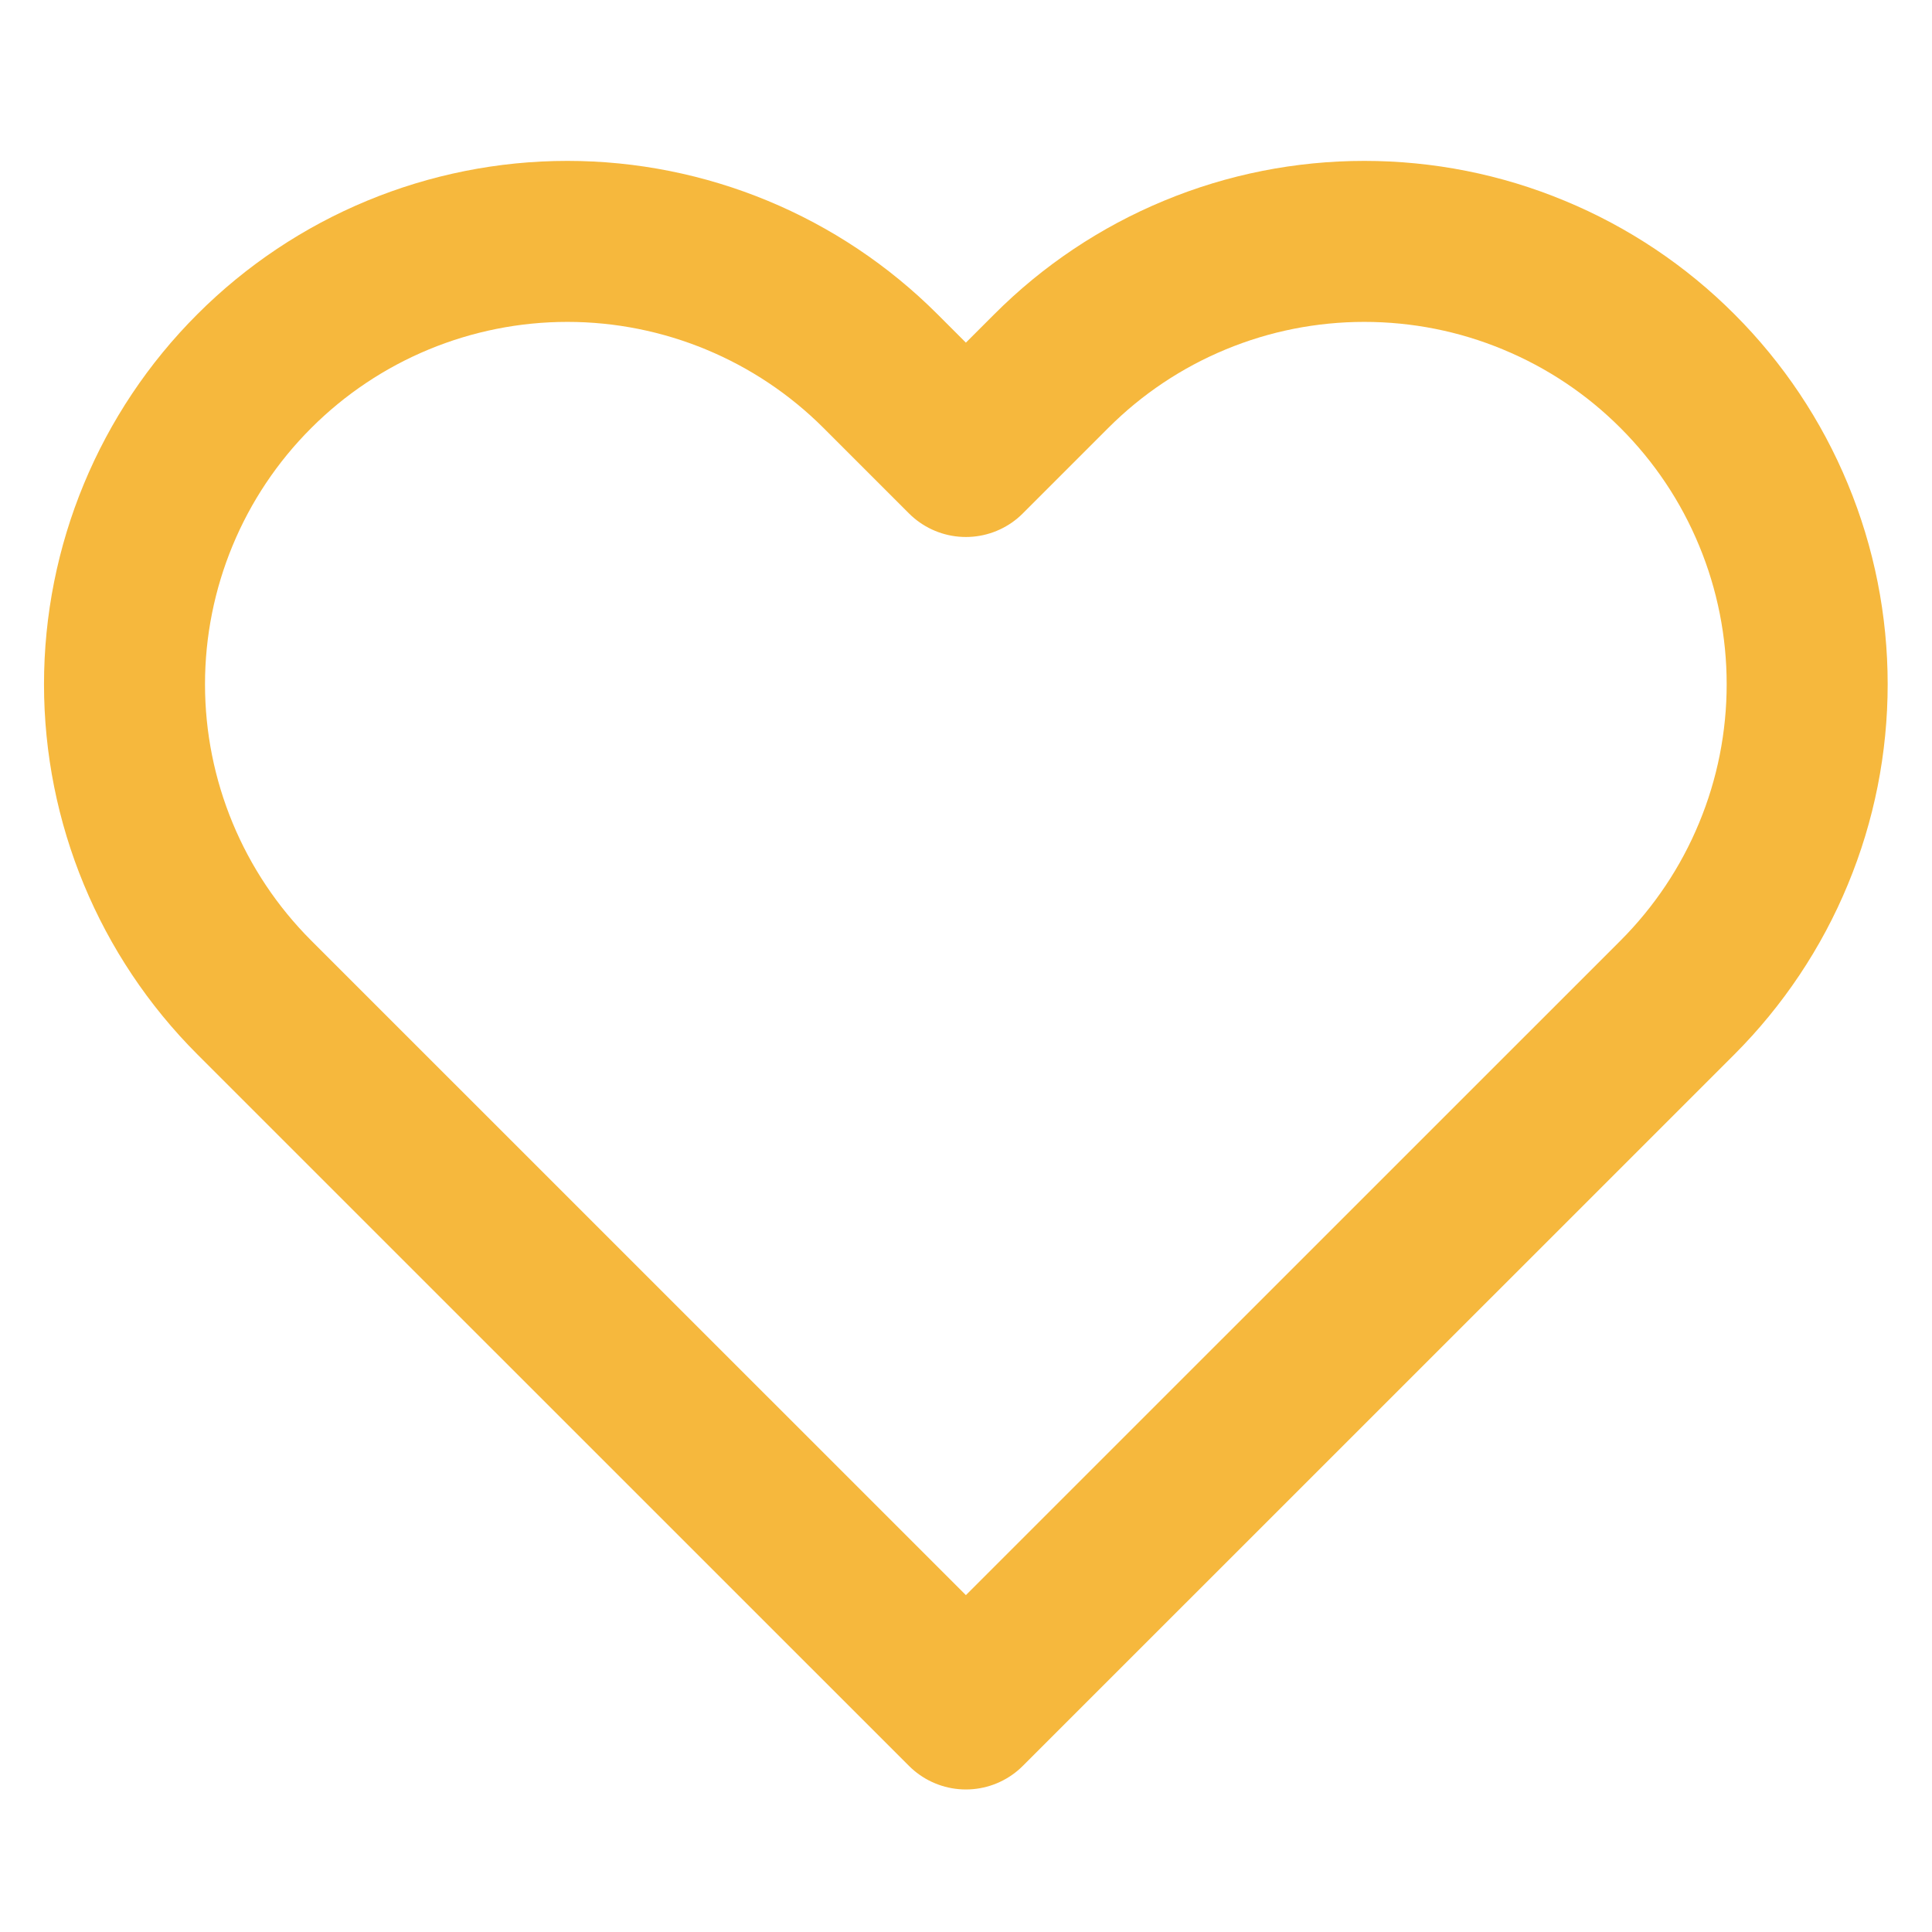
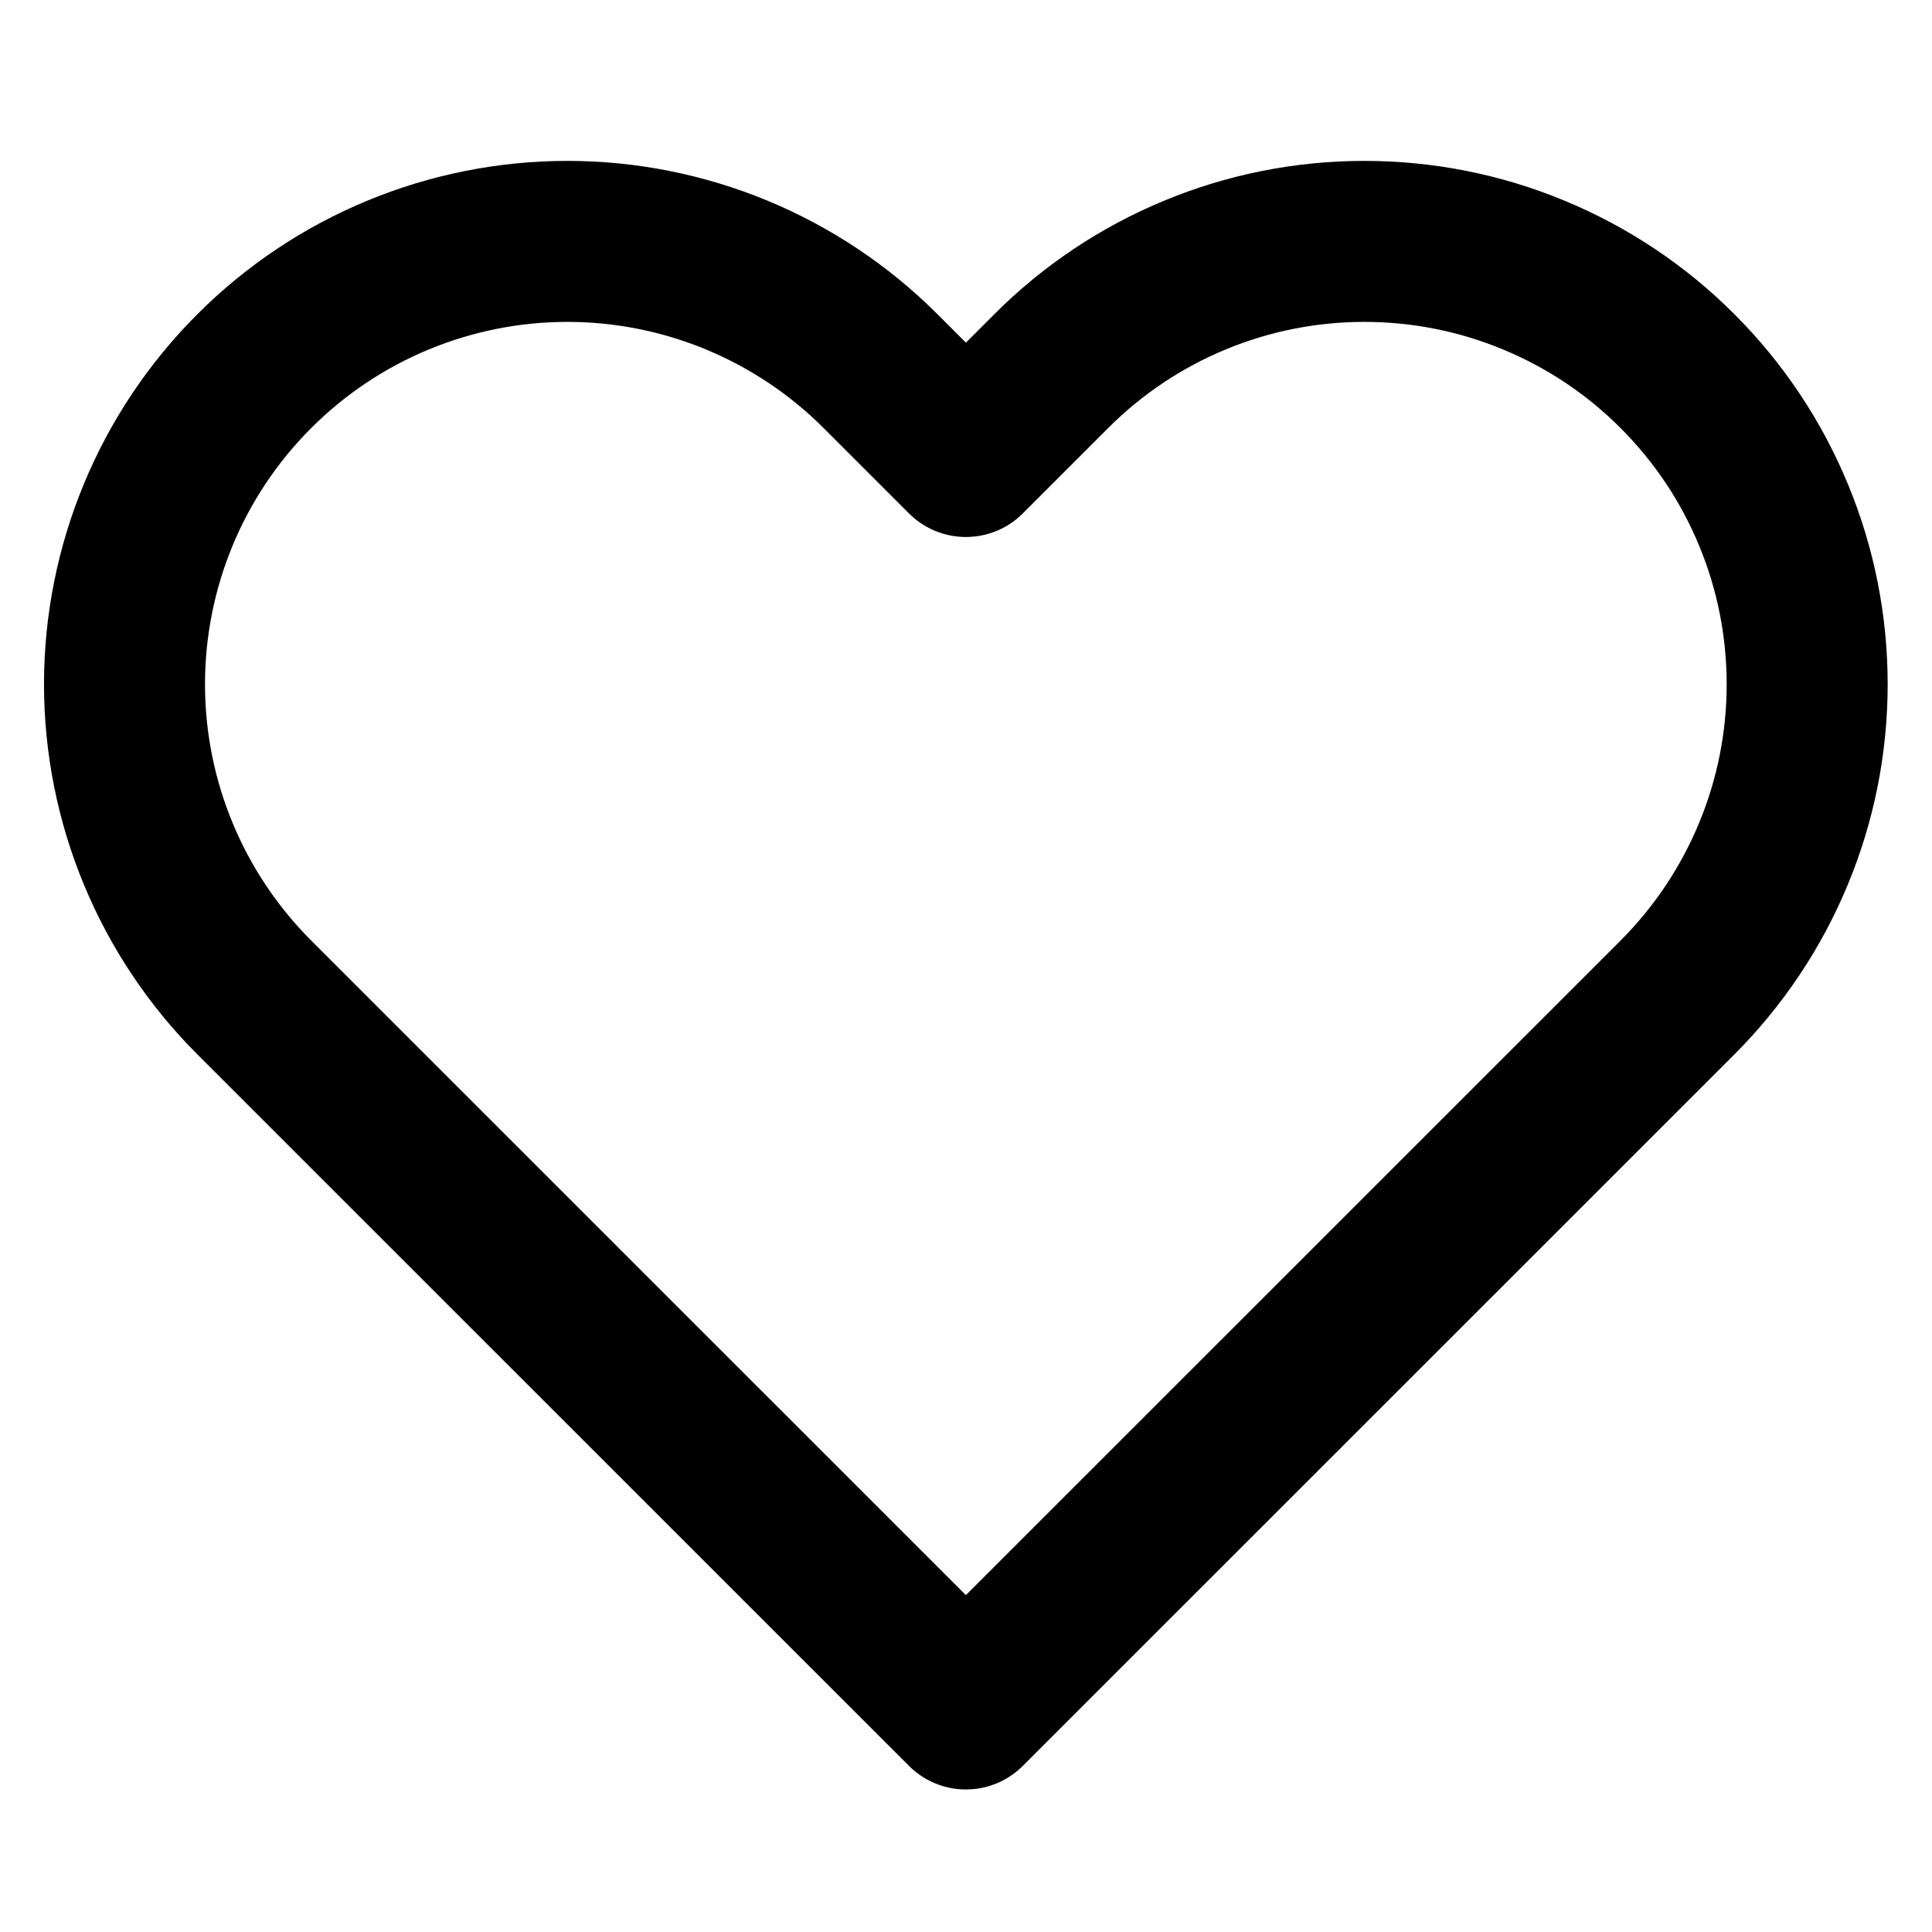
<svg xmlns="http://www.w3.org/2000/svg" width="18" height="18" viewBox="0 0 18 18" fill="none">
-   <path d="M15.629 3.458C15.246 3.074 14.791 2.77 14.29 2.563C13.79 2.355 13.253 2.249 12.711 2.249C12.169 2.249 11.633 2.355 11.132 2.563C10.632 2.77 10.177 3.074 9.794 3.458L8.999 4.253L8.204 3.458C7.43 2.684 6.38 2.249 5.286 2.249C4.192 2.249 3.142 2.684 2.369 3.458C1.595 4.231 1.16 5.281 1.16 6.375C1.16 7.469 1.595 8.519 2.369 9.293L3.164 10.088L8.999 15.922L14.834 10.088L15.629 9.293C16.012 8.909 16.316 8.455 16.523 7.954C16.731 7.453 16.837 6.917 16.837 6.375C16.837 5.833 16.731 5.297 16.523 4.796C16.316 4.295 16.012 3.841 15.629 3.458Z" stroke="#F6B83D" stroke-width="1.5" stroke-linecap="round" stroke-linejoin="round" />
+   <path d="M15.629 3.458C15.246 3.074 14.791 2.77 14.29 2.563C13.79 2.355 13.253 2.249 12.711 2.249C12.169 2.249 11.633 2.355 11.132 2.563C10.632 2.77 10.177 3.074 9.794 3.458L8.999 4.253L8.204 3.458C7.43 2.684 6.38 2.249 5.286 2.249C4.192 2.249 3.142 2.684 2.369 3.458C1.595 4.231 1.16 5.281 1.16 6.375C1.16 7.469 1.595 8.519 2.369 9.293L3.164 10.088L8.999 15.922L14.834 10.088L15.629 9.293C16.012 8.909 16.316 8.455 16.523 7.954C16.731 7.453 16.837 6.917 16.837 6.375C16.837 5.833 16.731 5.297 16.523 4.796C16.316 4.295 16.012 3.841 15.629 3.458Z" stroke="currentColor" stroke-width="1.5" stroke-linecap="round" stroke-linejoin="round" />
</svg>
